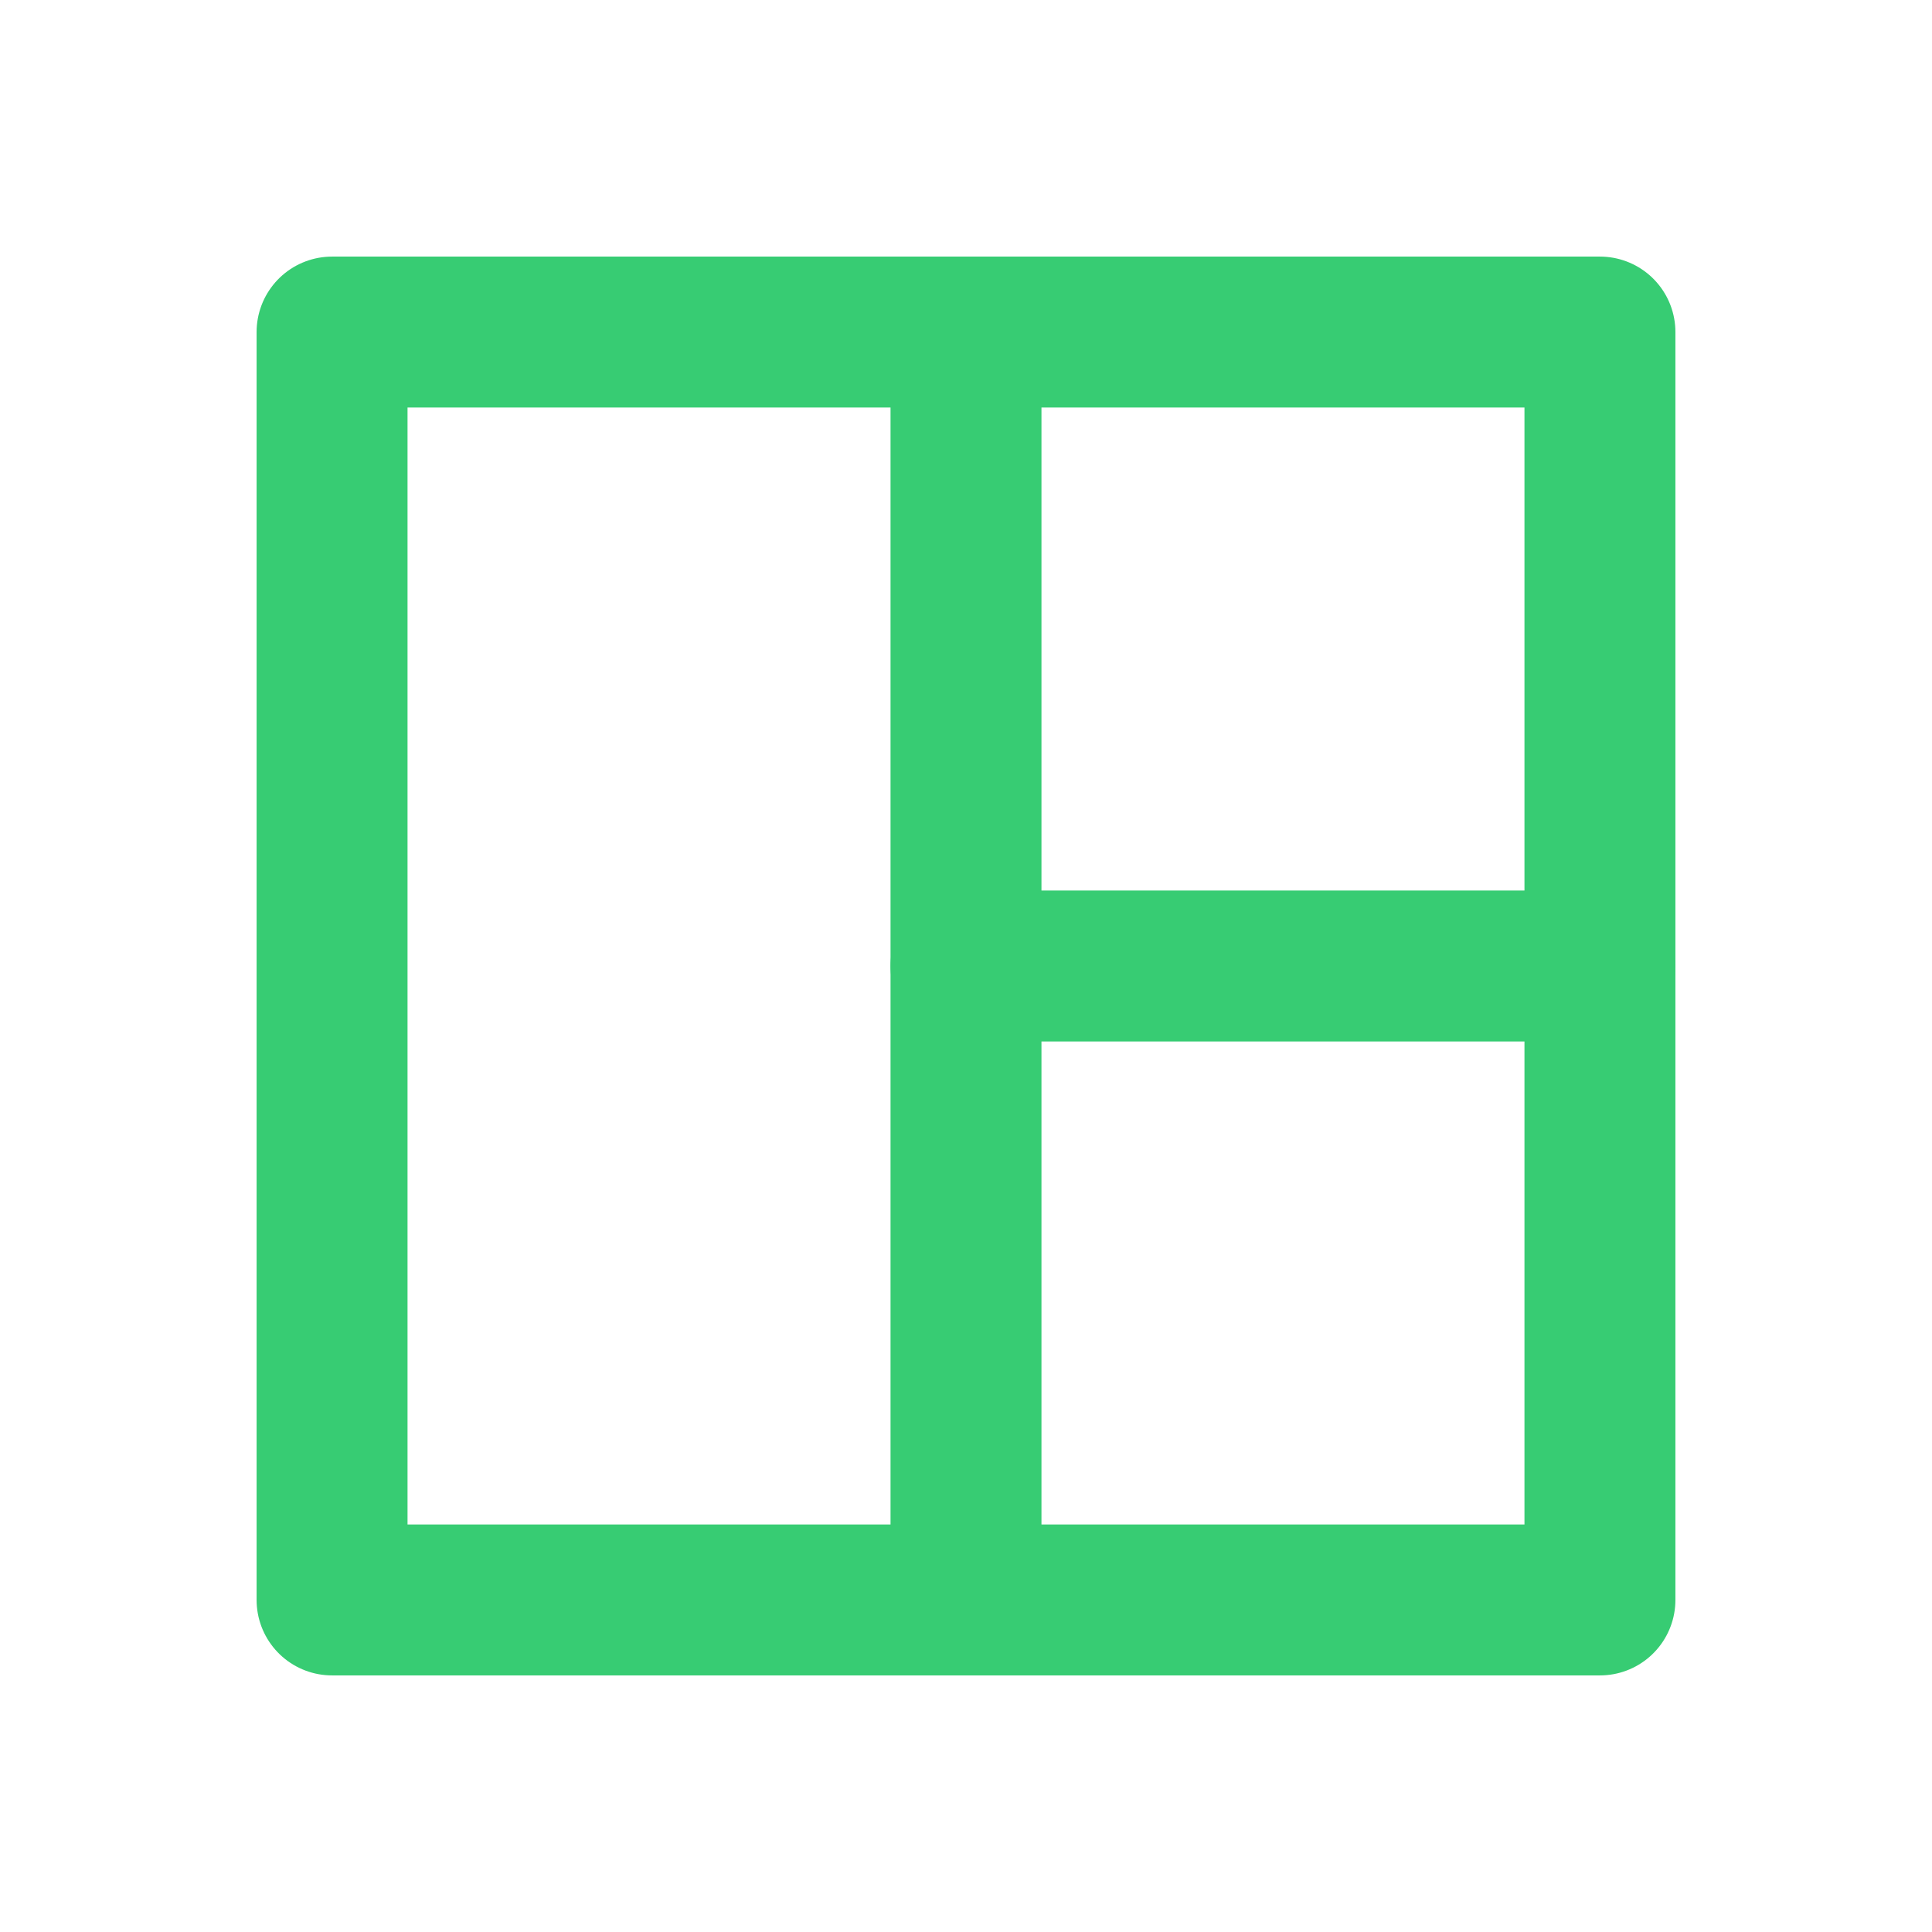
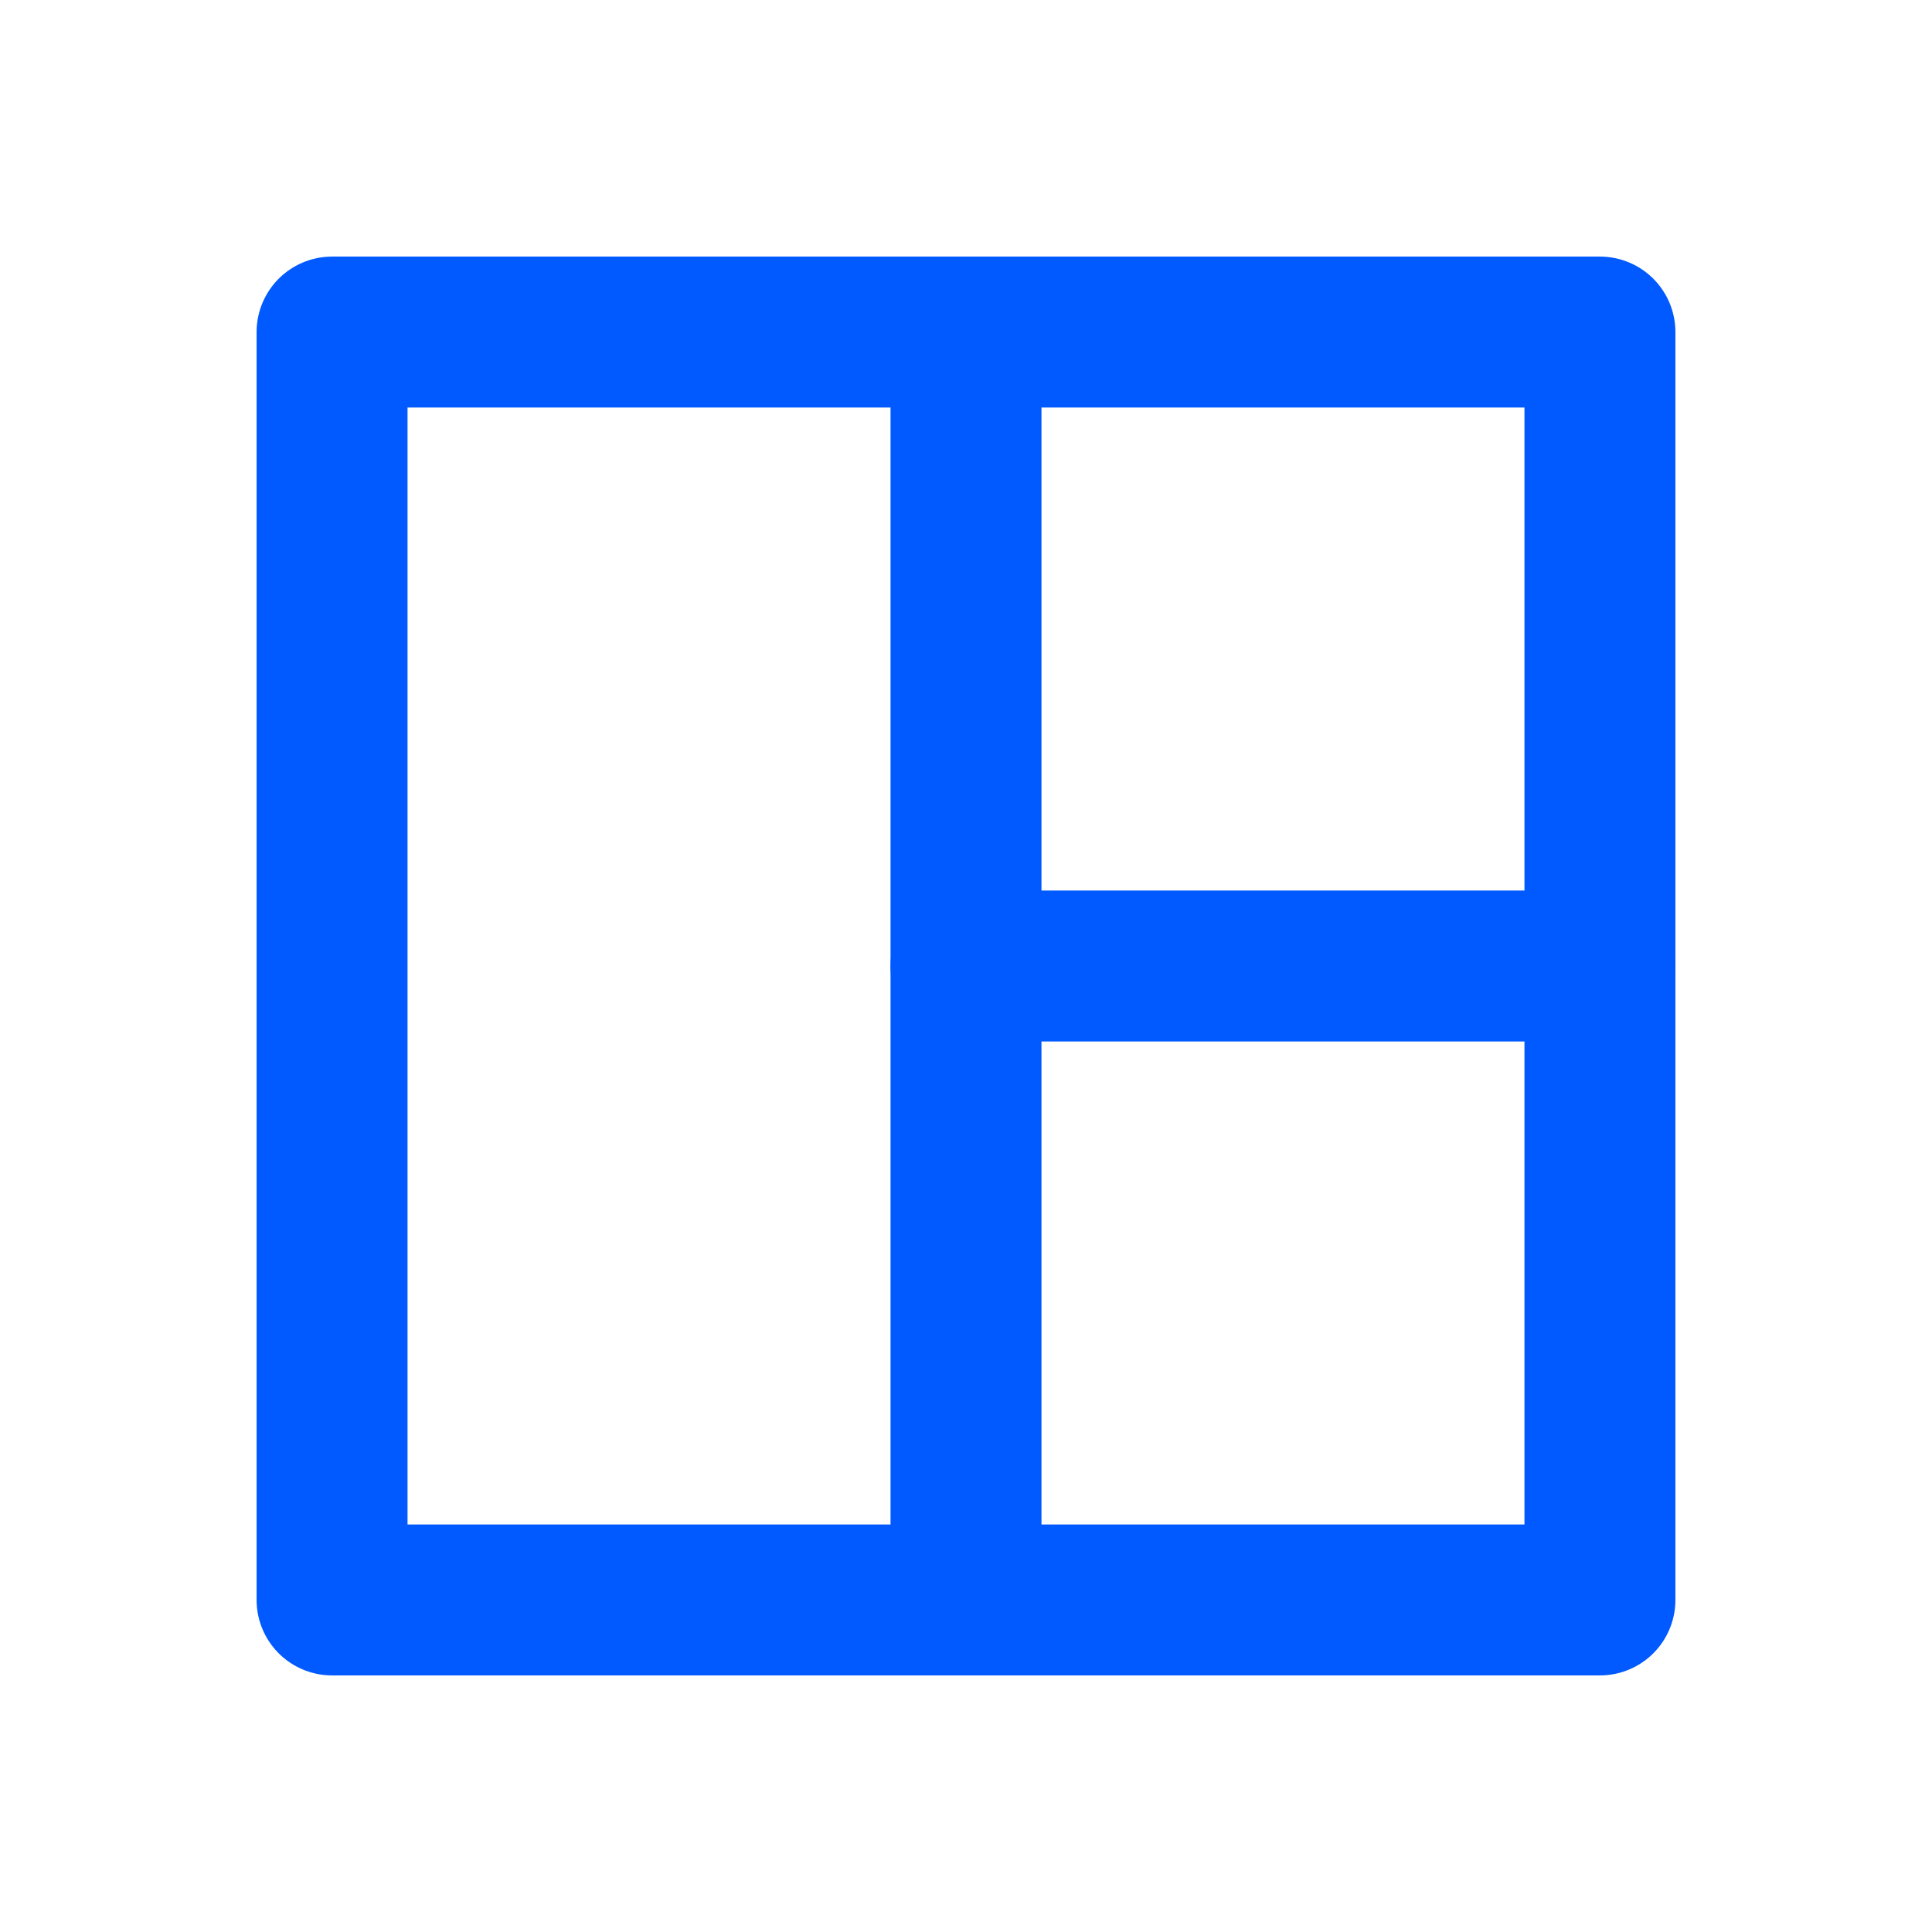
<svg xmlns="http://www.w3.org/2000/svg" enable-background="new 0 0 64 64" id="Layer_1" version="1.1" viewBox="0 0 64 64" xml:space="preserve">
-   <rect fill="none" height="42" stroke="#37CC73" stroke-linecap="round" stroke-linejoin="round" stroke-miterlimit="10" stroke-width="5" width="42" x="11" y="11" />
-   <line fill="none" stroke="#37CC73" stroke-linecap="round" stroke-linejoin="round" stroke-miterlimit="10" stroke-width="5" x1="32" x2="32" y1="11" y2="53" />
-   <line fill="none" stroke="#37CC73" stroke-linecap="round" stroke-linejoin="round" stroke-miterlimit="10" stroke-width="5" x1="32" x2="53" y1="32" y2="32" />
+   <rect fill="none" height="42" stroke="#005AFF" stroke-linecap="round" stroke-linejoin="round" stroke-miterlimit="10" stroke-width="5" width="42" x="11" y="11" />
+   <line fill="none" stroke="#005AFF" stroke-linecap="round" stroke-linejoin="round" stroke-miterlimit="10" stroke-width="5" x1="32" x2="32" y1="11" y2="53" />
+   <line fill="none" stroke="#005AFF" stroke-linecap="round" stroke-linejoin="round" stroke-miterlimit="10" stroke-width="5" x1="32" x2="53" y1="32" y2="32" />
</svg>
